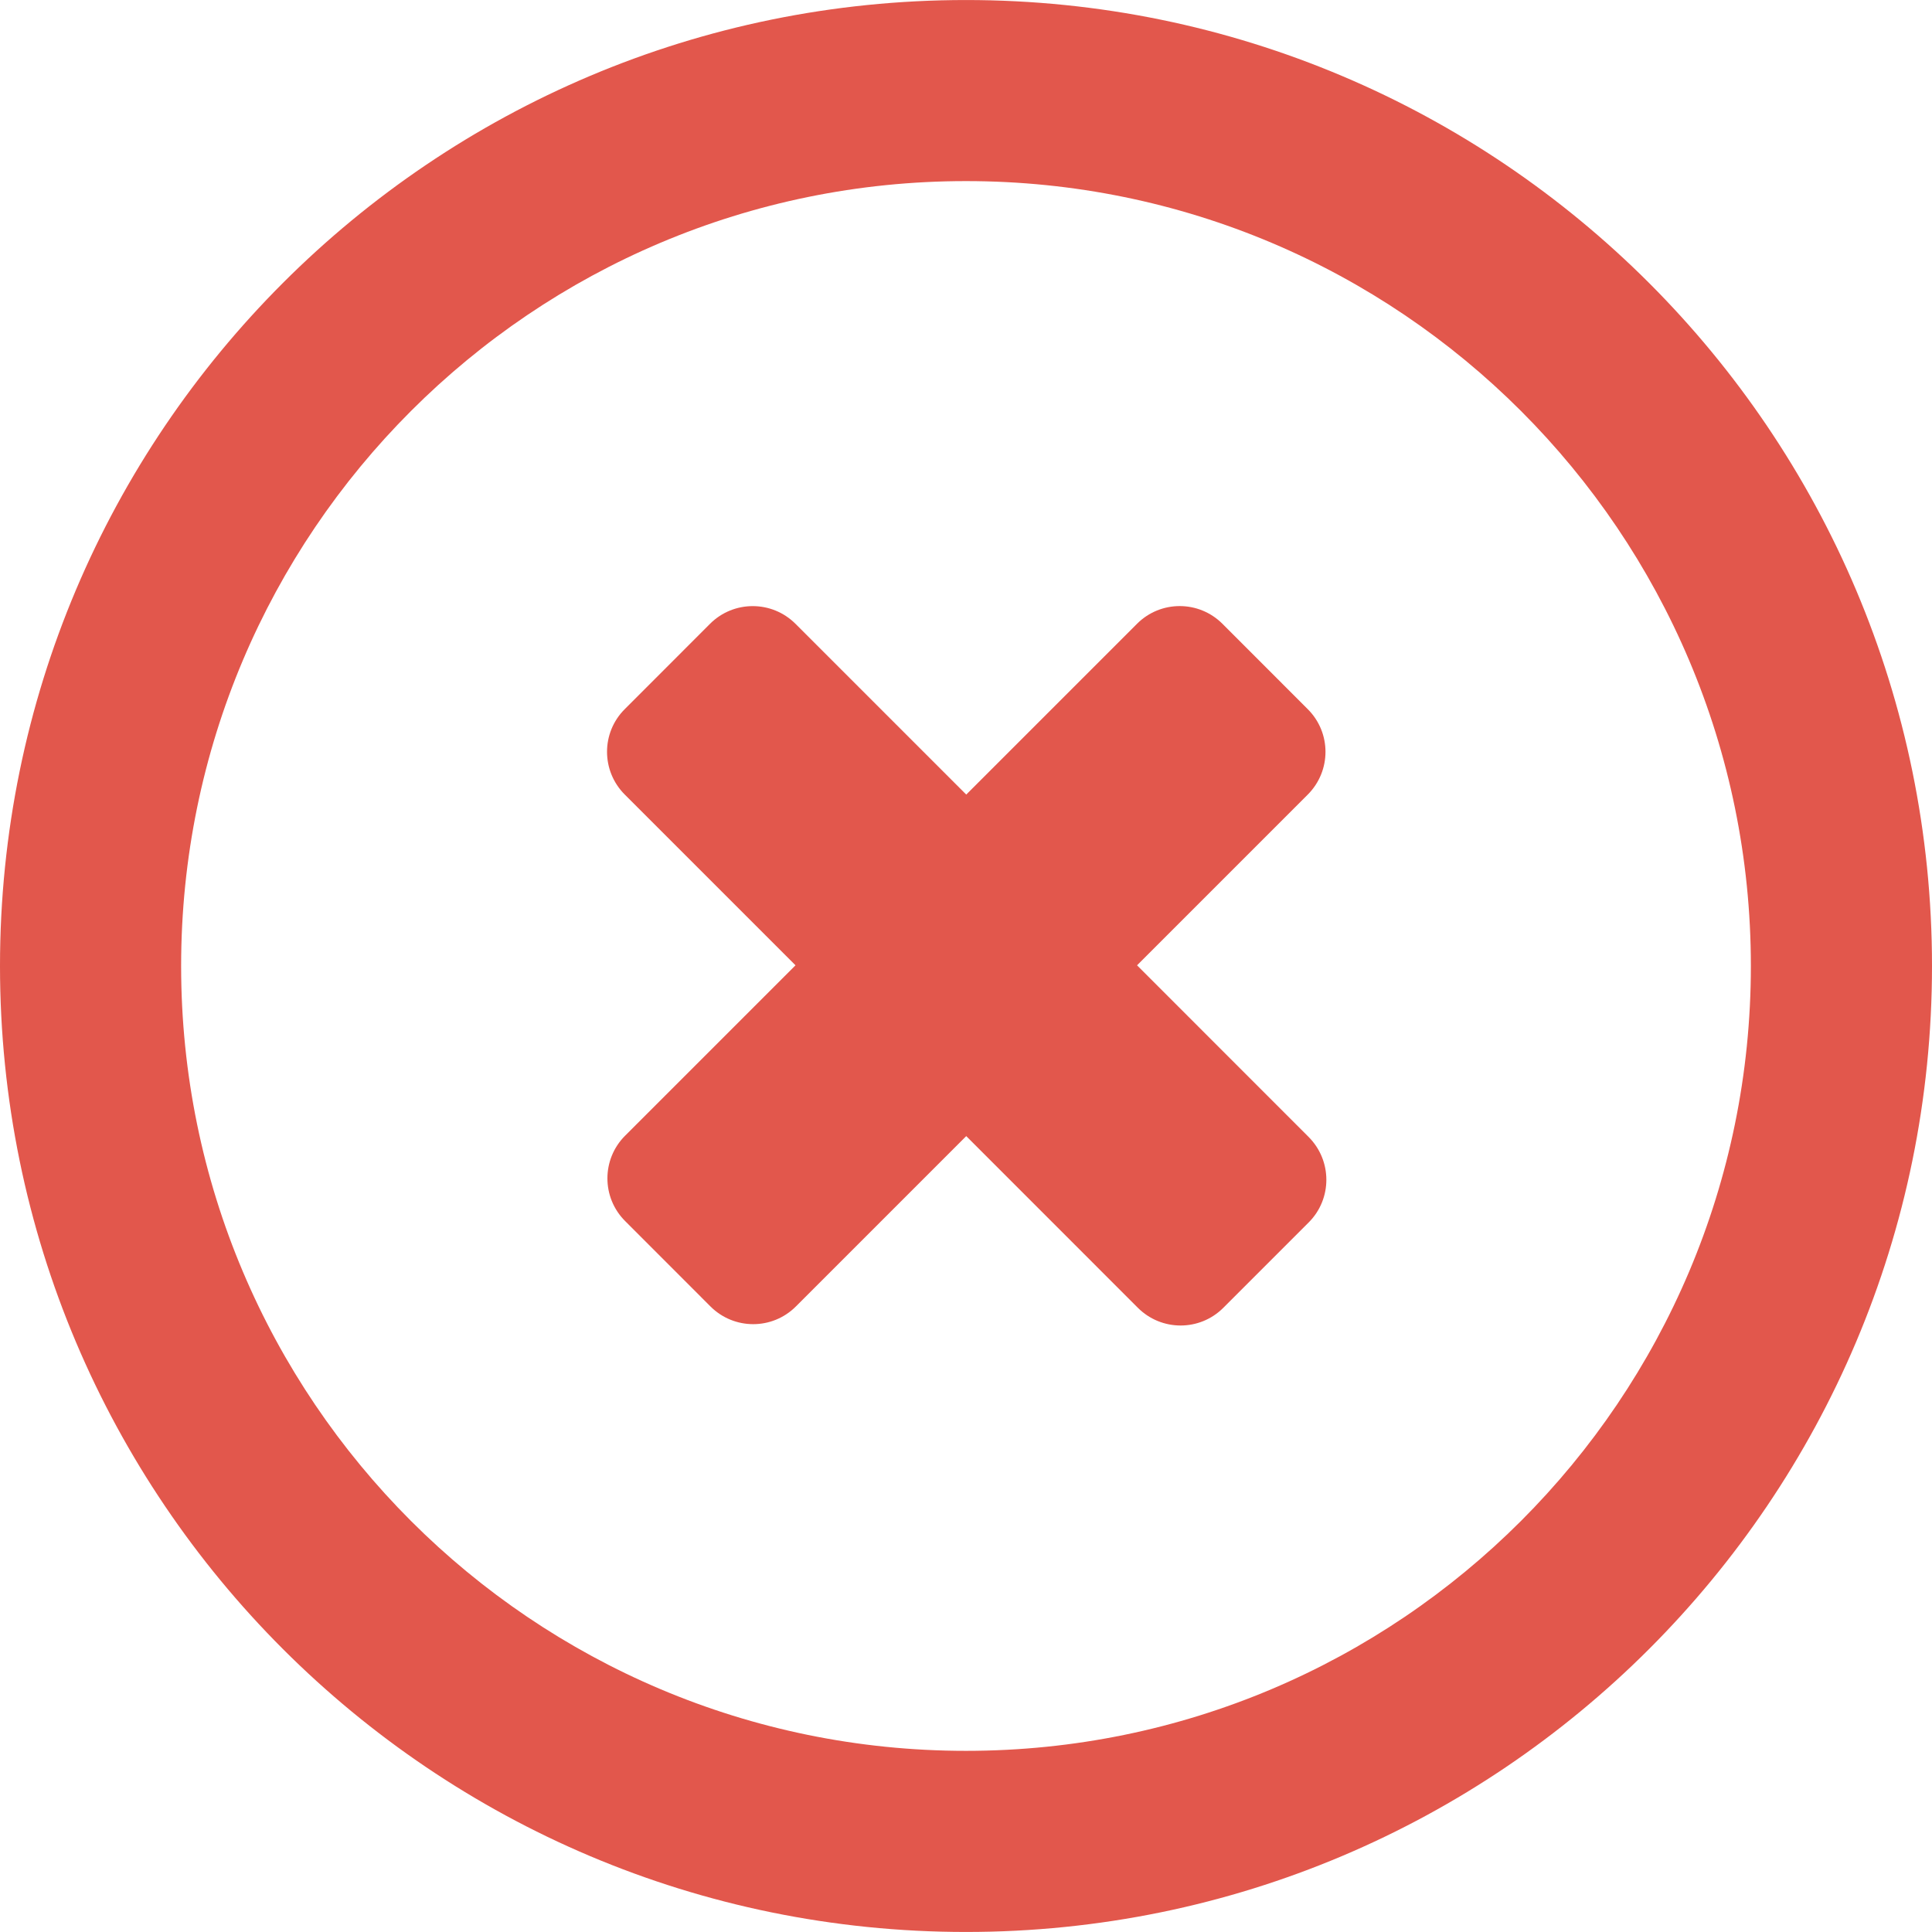
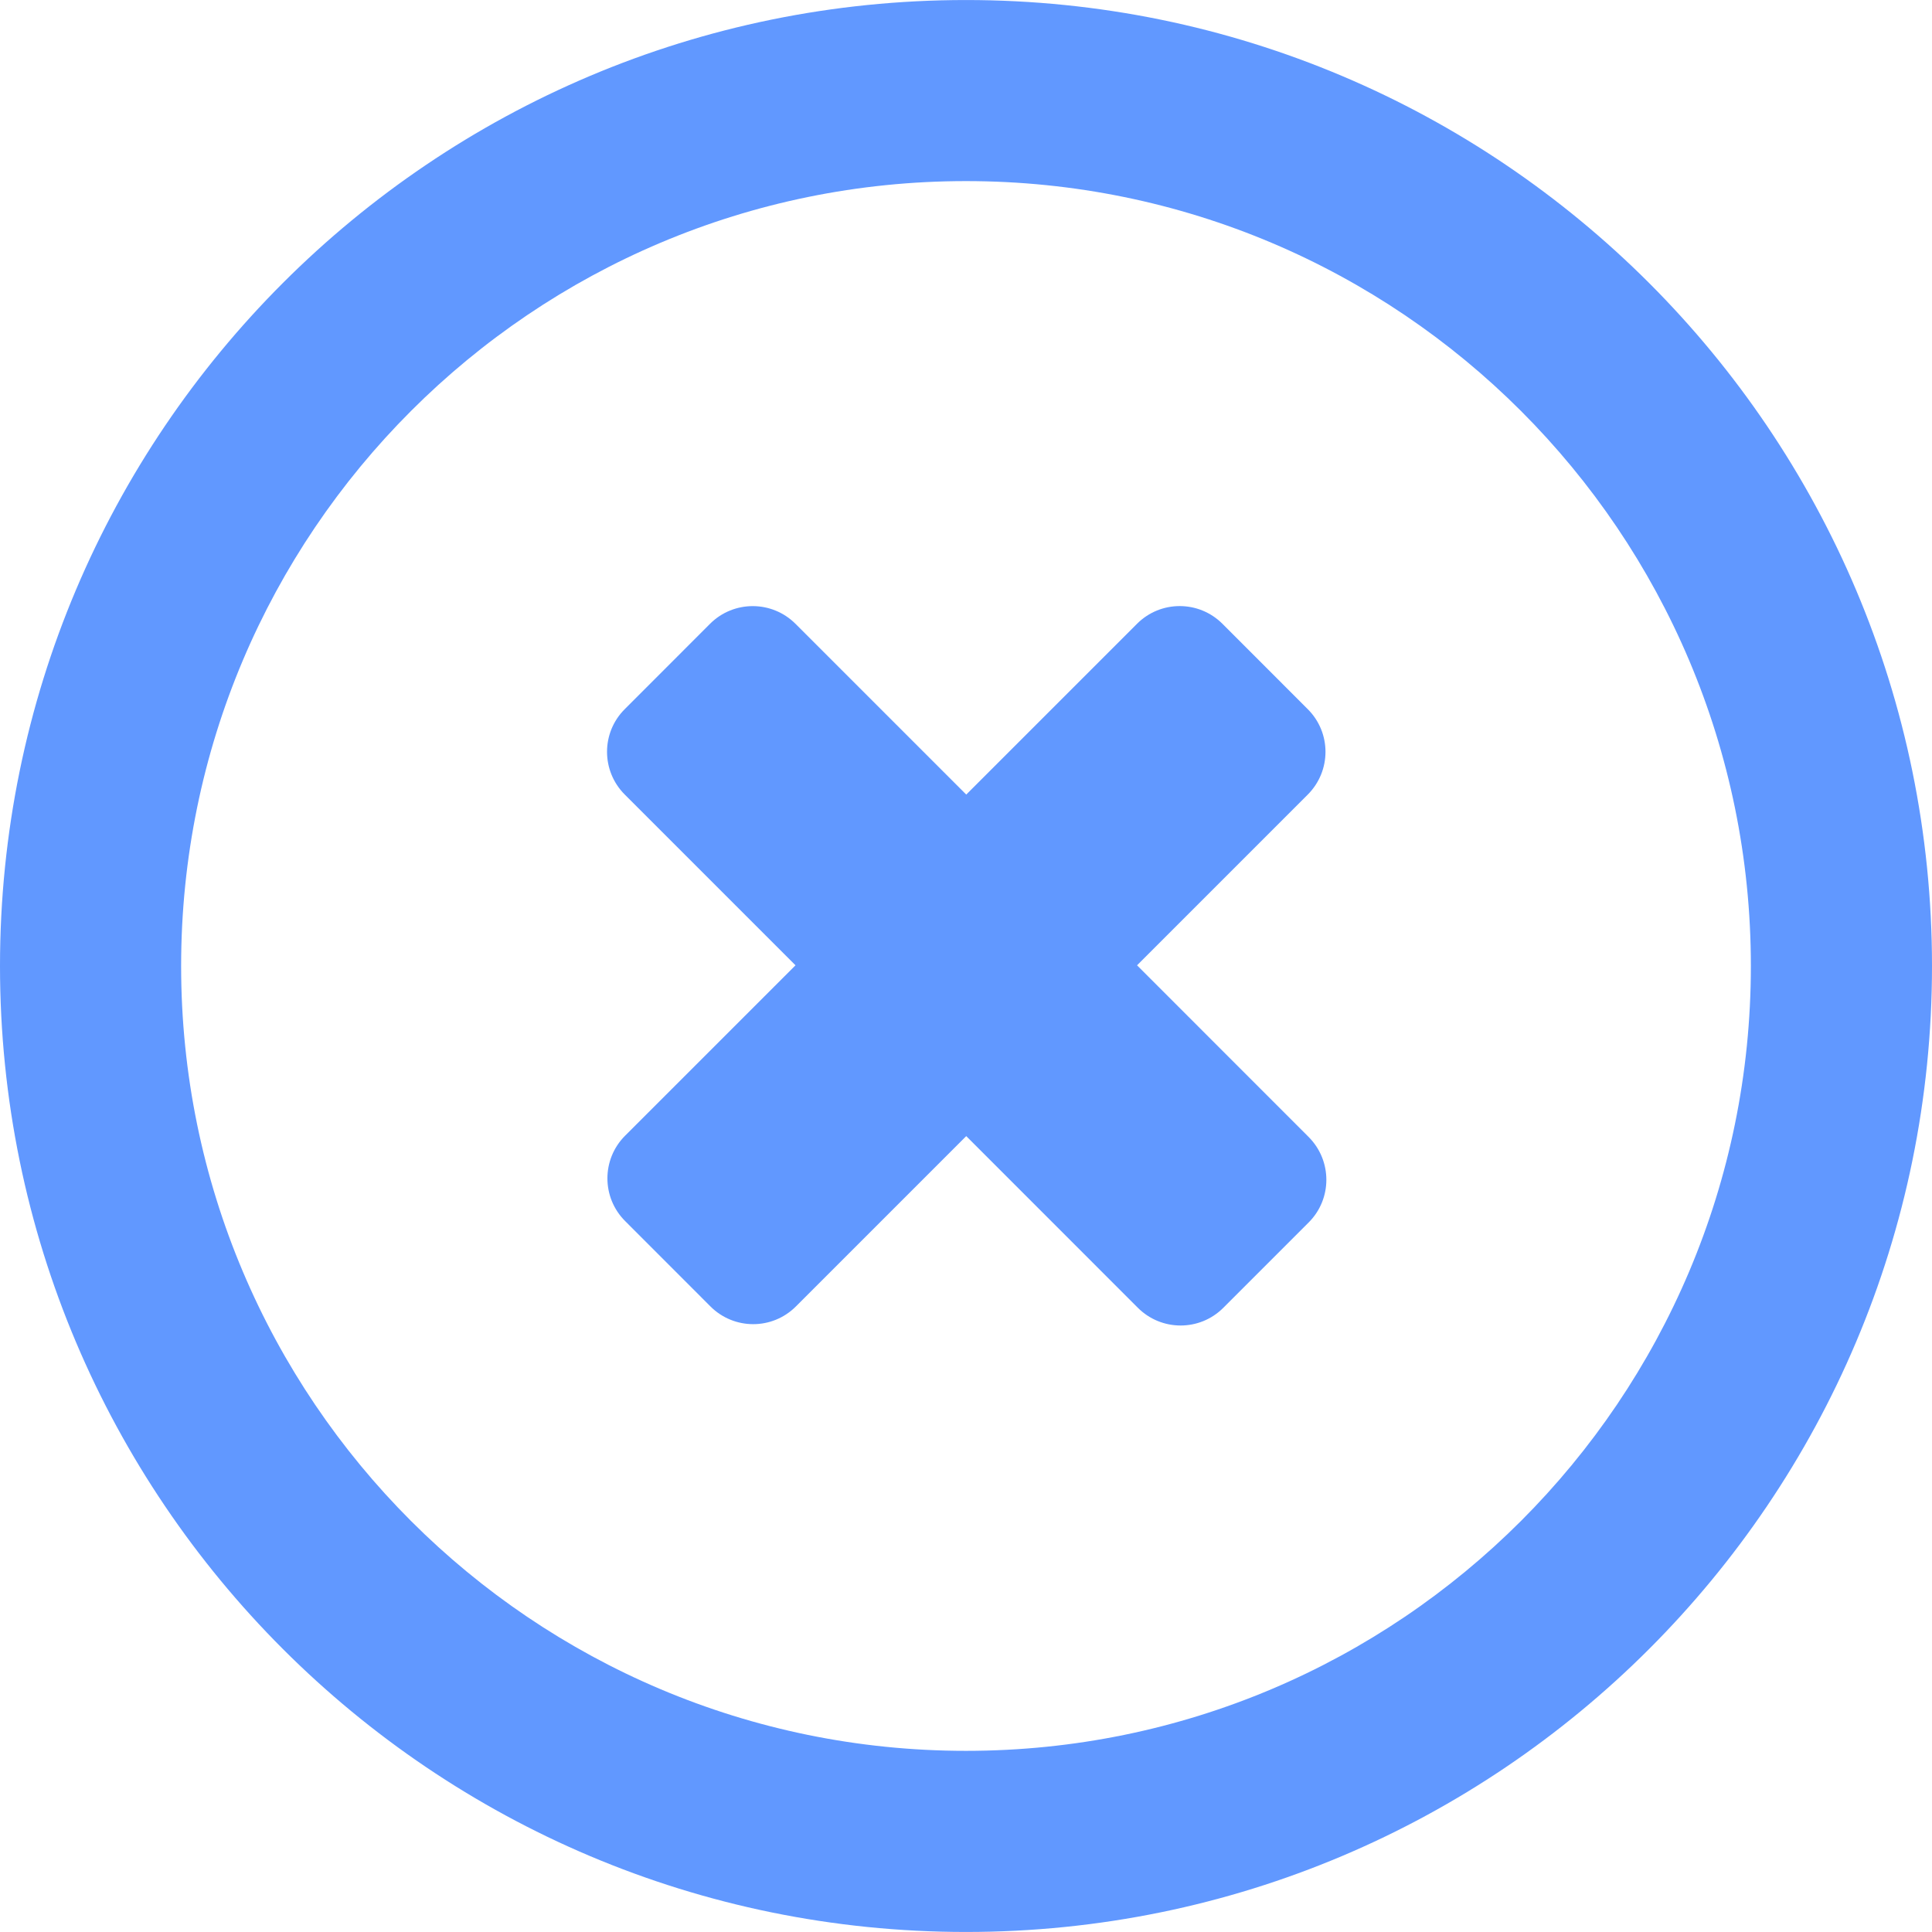
<svg xmlns="http://www.w3.org/2000/svg" version="1.1" id="Layer_1" x="0px" y="0px" viewBox="0 0 286.054 286.054" style="enable-background:new 0 0 286.054 286.054;" xml:space="preserve">
  <g>
-     <path style="fill:#E2574C;" d="M168.352,142.924l25.28-25.28c3.495-3.504,3.495-9.154,0-12.64l-12.64-12.649   c-3.495-3.486-9.145-3.495-12.64,0l-25.289,25.289l-25.271-25.271c-3.504-3.504-9.163-3.504-12.658-0.018l-12.64,12.649   c-3.495,3.486-3.486,9.154,0.018,12.649l25.271,25.271L92.556,168.15c-3.495,3.495-3.495,9.145,0,12.64l12.64,12.649   c3.495,3.486,9.145,3.495,12.64,0l25.226-25.226l25.405,25.414c3.504,3.504,9.163,3.504,12.658,0.009l12.64-12.64   c3.495-3.495,3.486-9.154-0.009-12.658L168.352,142.924z M143.027,0.004C64.031,0.004,0,64.036,0,143.022   c0,78.996,64.031,143.027,143.027,143.027s143.027-64.031,143.027-143.027C286.054,64.045,222.022,0.004,143.027,0.004z    M143.027,259.232c-64.183,0-116.209-52.026-116.209-116.209s52.026-116.21,116.209-116.21s116.209,52.026,116.209,116.209   S207.21,259.232,143.027,259.232z" />
+     <path style="fill:#6198FF;" d="M168.352,142.924l25.28-25.28c3.495-3.504,3.495-9.154,0-12.64l-12.64-12.649   c-3.495-3.486-9.145-3.495-12.64,0l-25.289,25.289l-25.271-25.271c-3.504-3.504-9.163-3.504-12.658-0.018l-12.64,12.649   c-3.495,3.486-3.486,9.154,0.018,12.649l25.271,25.271L92.556,168.15c-3.495,3.495-3.495,9.145,0,12.64l12.64,12.649   c3.495,3.486,9.145,3.495,12.64,0l25.226-25.226l25.405,25.414c3.504,3.504,9.163,3.504,12.658,0.009l12.64-12.64   c3.495-3.495,3.486-9.154-0.009-12.658L168.352,142.924z M143.027,0.004C64.031,0.004,0,64.036,0,143.022   c0,78.996,64.031,143.027,143.027,143.027s143.027-64.031,143.027-143.027C286.054,64.045,222.022,0.004,143.027,0.004z    M143.027,259.232c-64.183,0-116.209-52.026-116.209-116.209s52.026-116.21,116.209-116.21s116.209,52.026,116.209,116.209   S207.21,259.232,143.027,259.232z" />
  </g>
  <g>
</g>
  <g>
</g>
  <g>
</g>
  <g>
</g>
  <g>
</g>
  <g>
</g>
  <g>
</g>
  <g>
</g>
  <g>
</g>
  <g>
</g>
  <g>
</g>
  <g>
</g>
  <g>
</g>
  <g>
</g>
  <g>
</g>
</svg>
